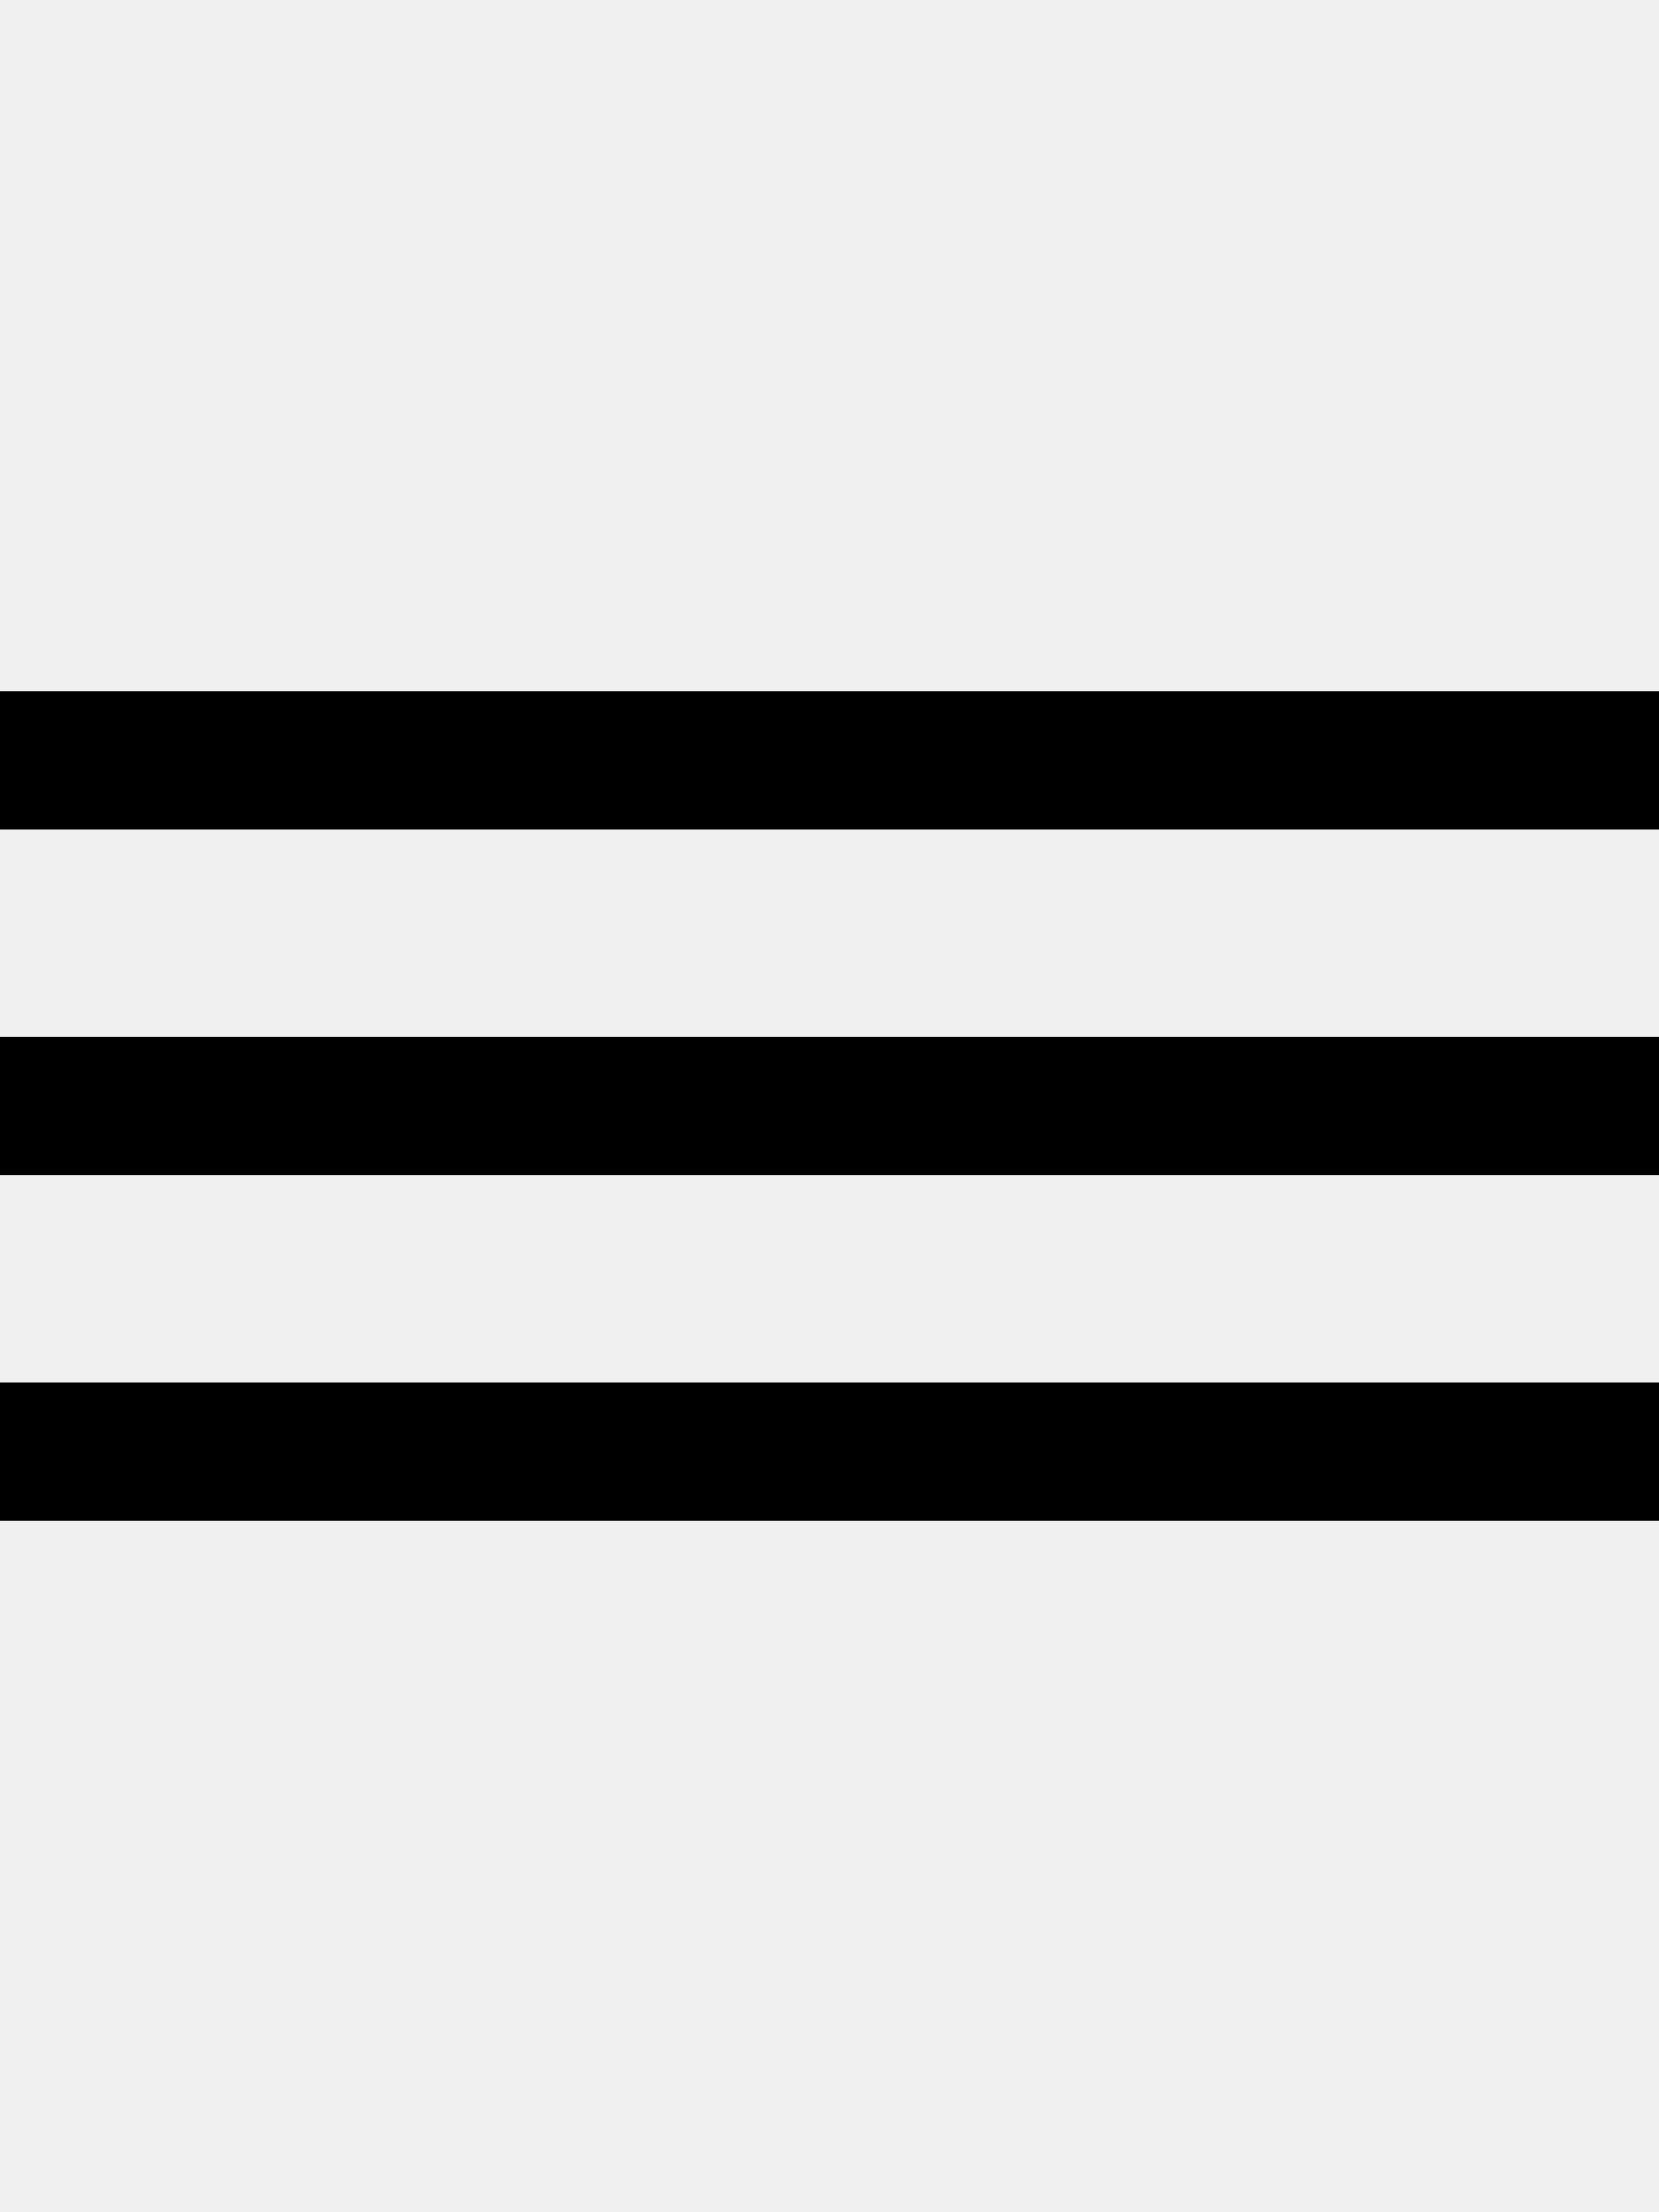
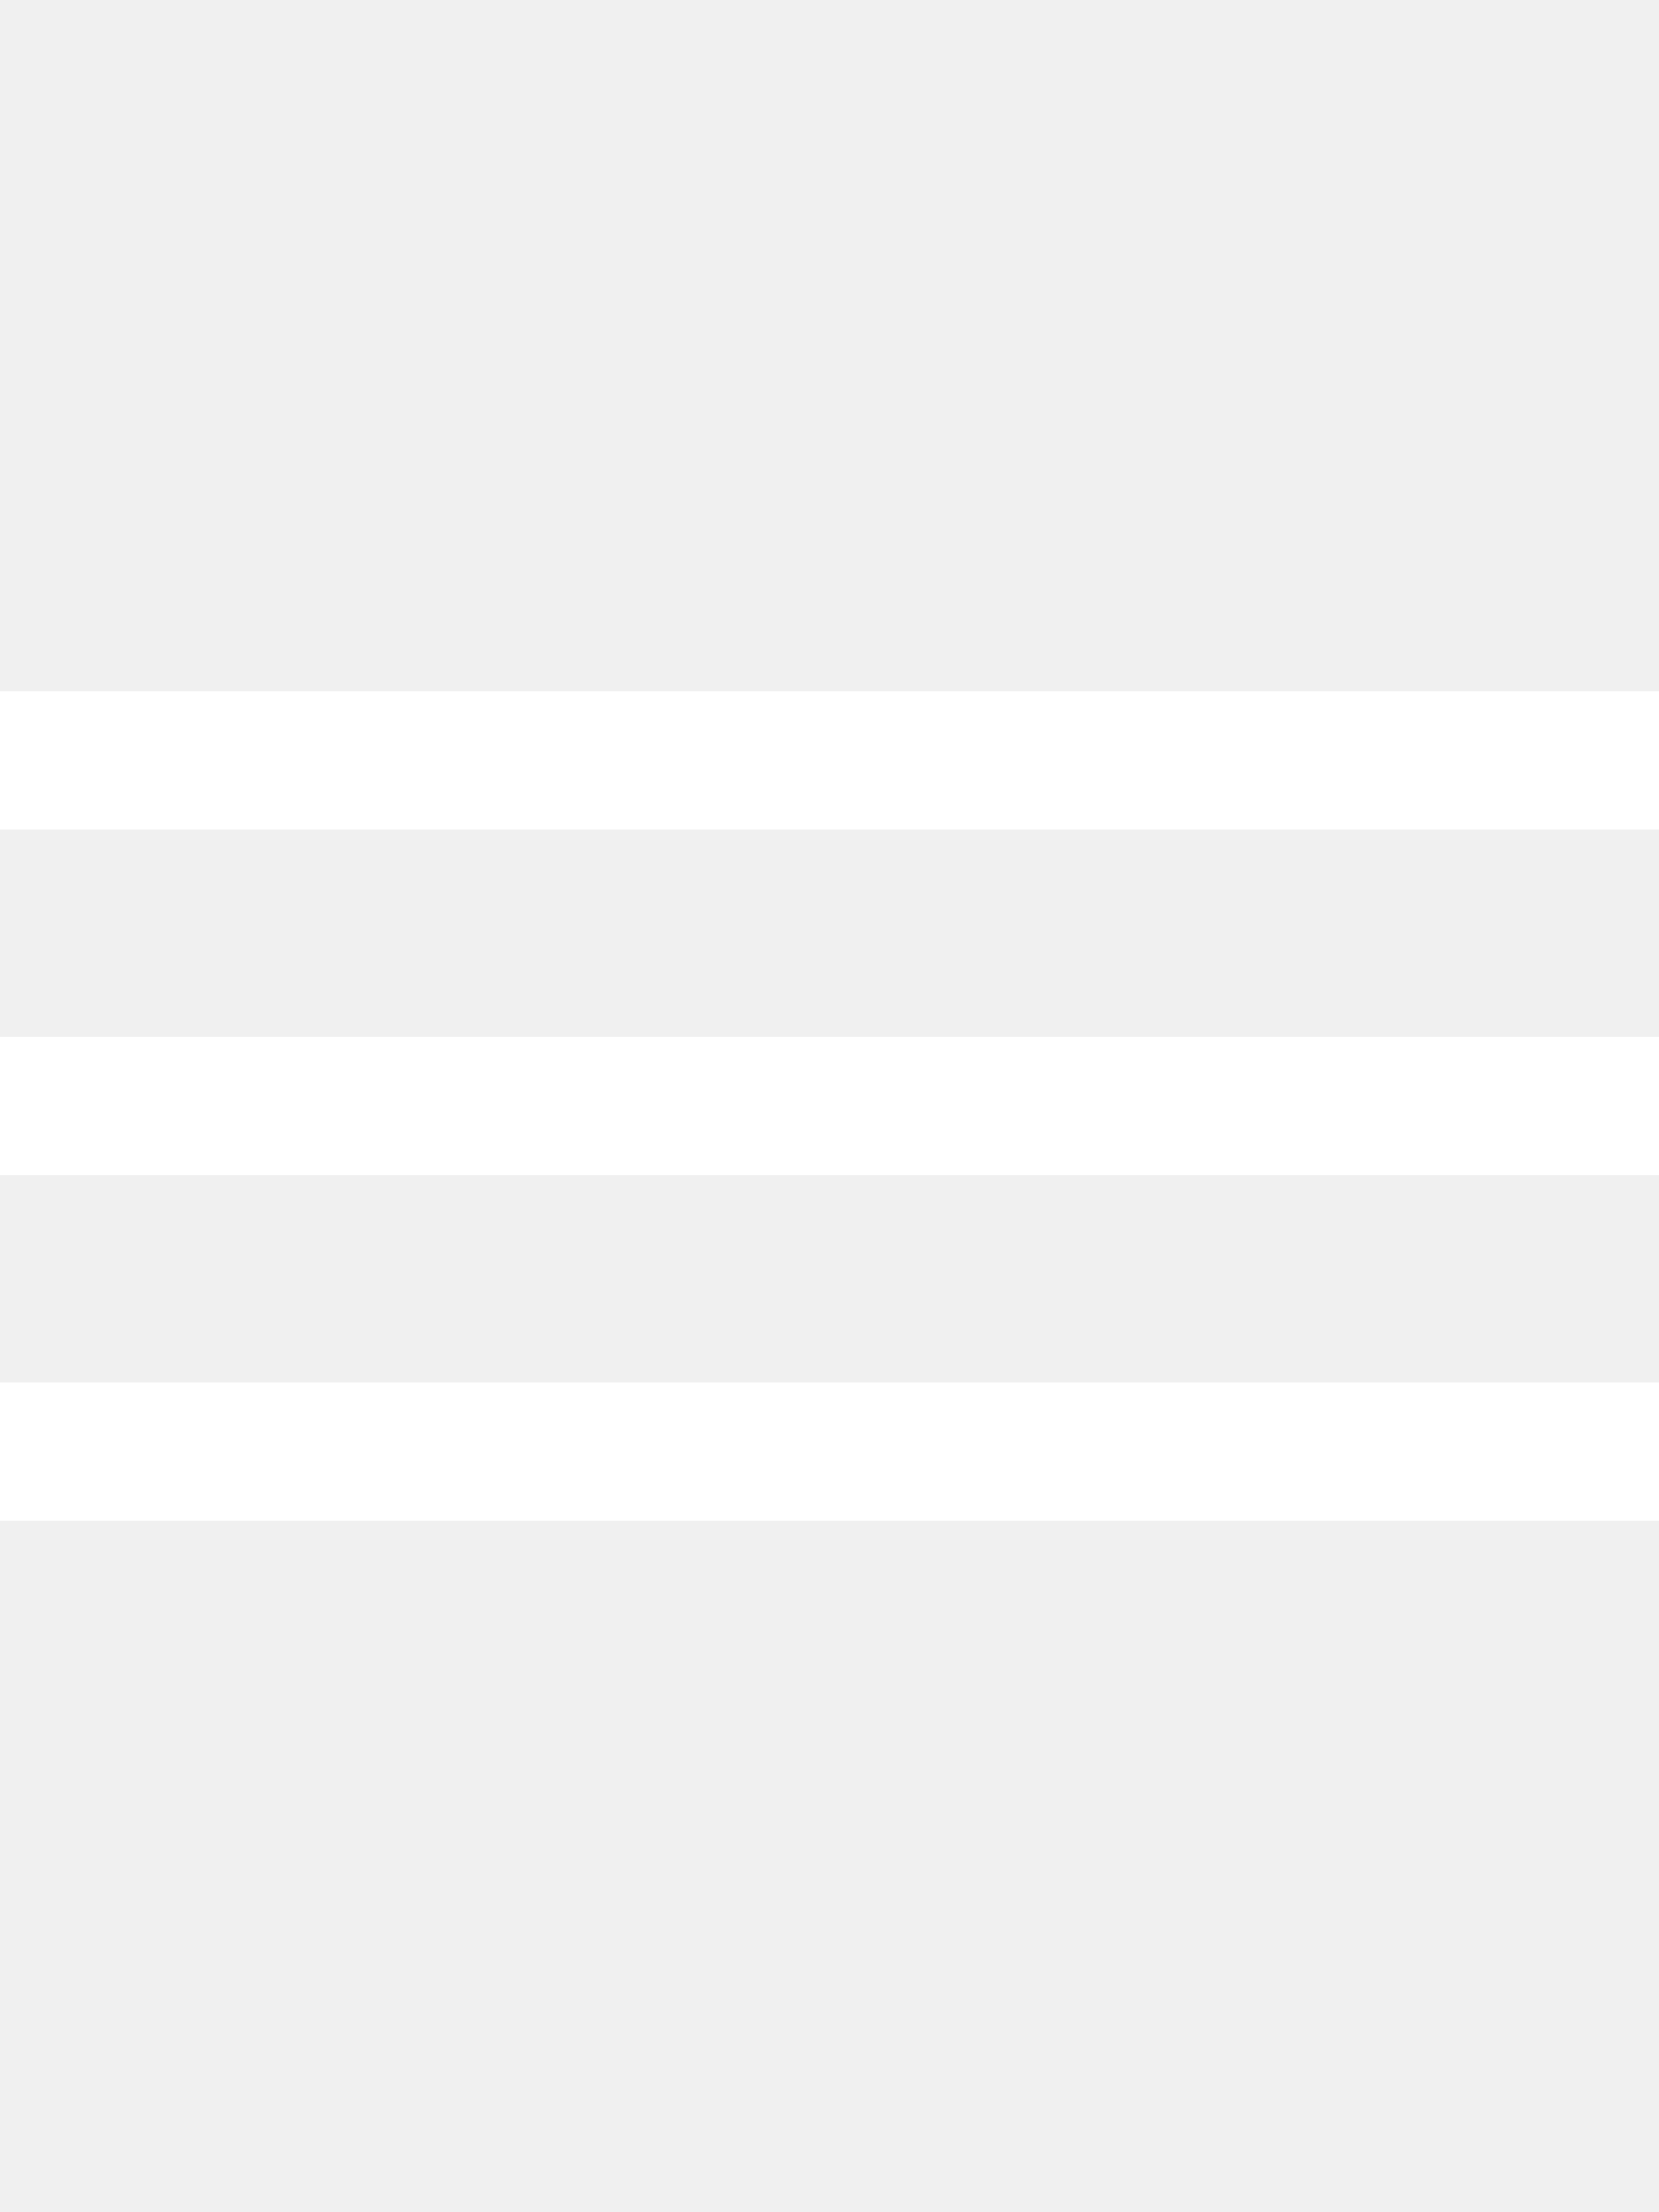
- <svg xmlns="http://www.w3.org/2000/svg" width="24" height="32" viewBox="0 0 24 32" preserveAspectRatio="none" stroke="black" stroke-width="2px" fill="black">
+ <svg xmlns="http://www.w3.org/2000/svg" width="24" height="32" viewBox="0 0 24 32" preserveAspectRatio="none" stroke="white" stroke-width="2px">
  <line x1="0" y1="11" x2="24" y2="11" />
  <line x1="0" y1="21" x2="24" y2="21" />
  <line x1="0" y1="16" x2="24" y2="16" />
</svg>
